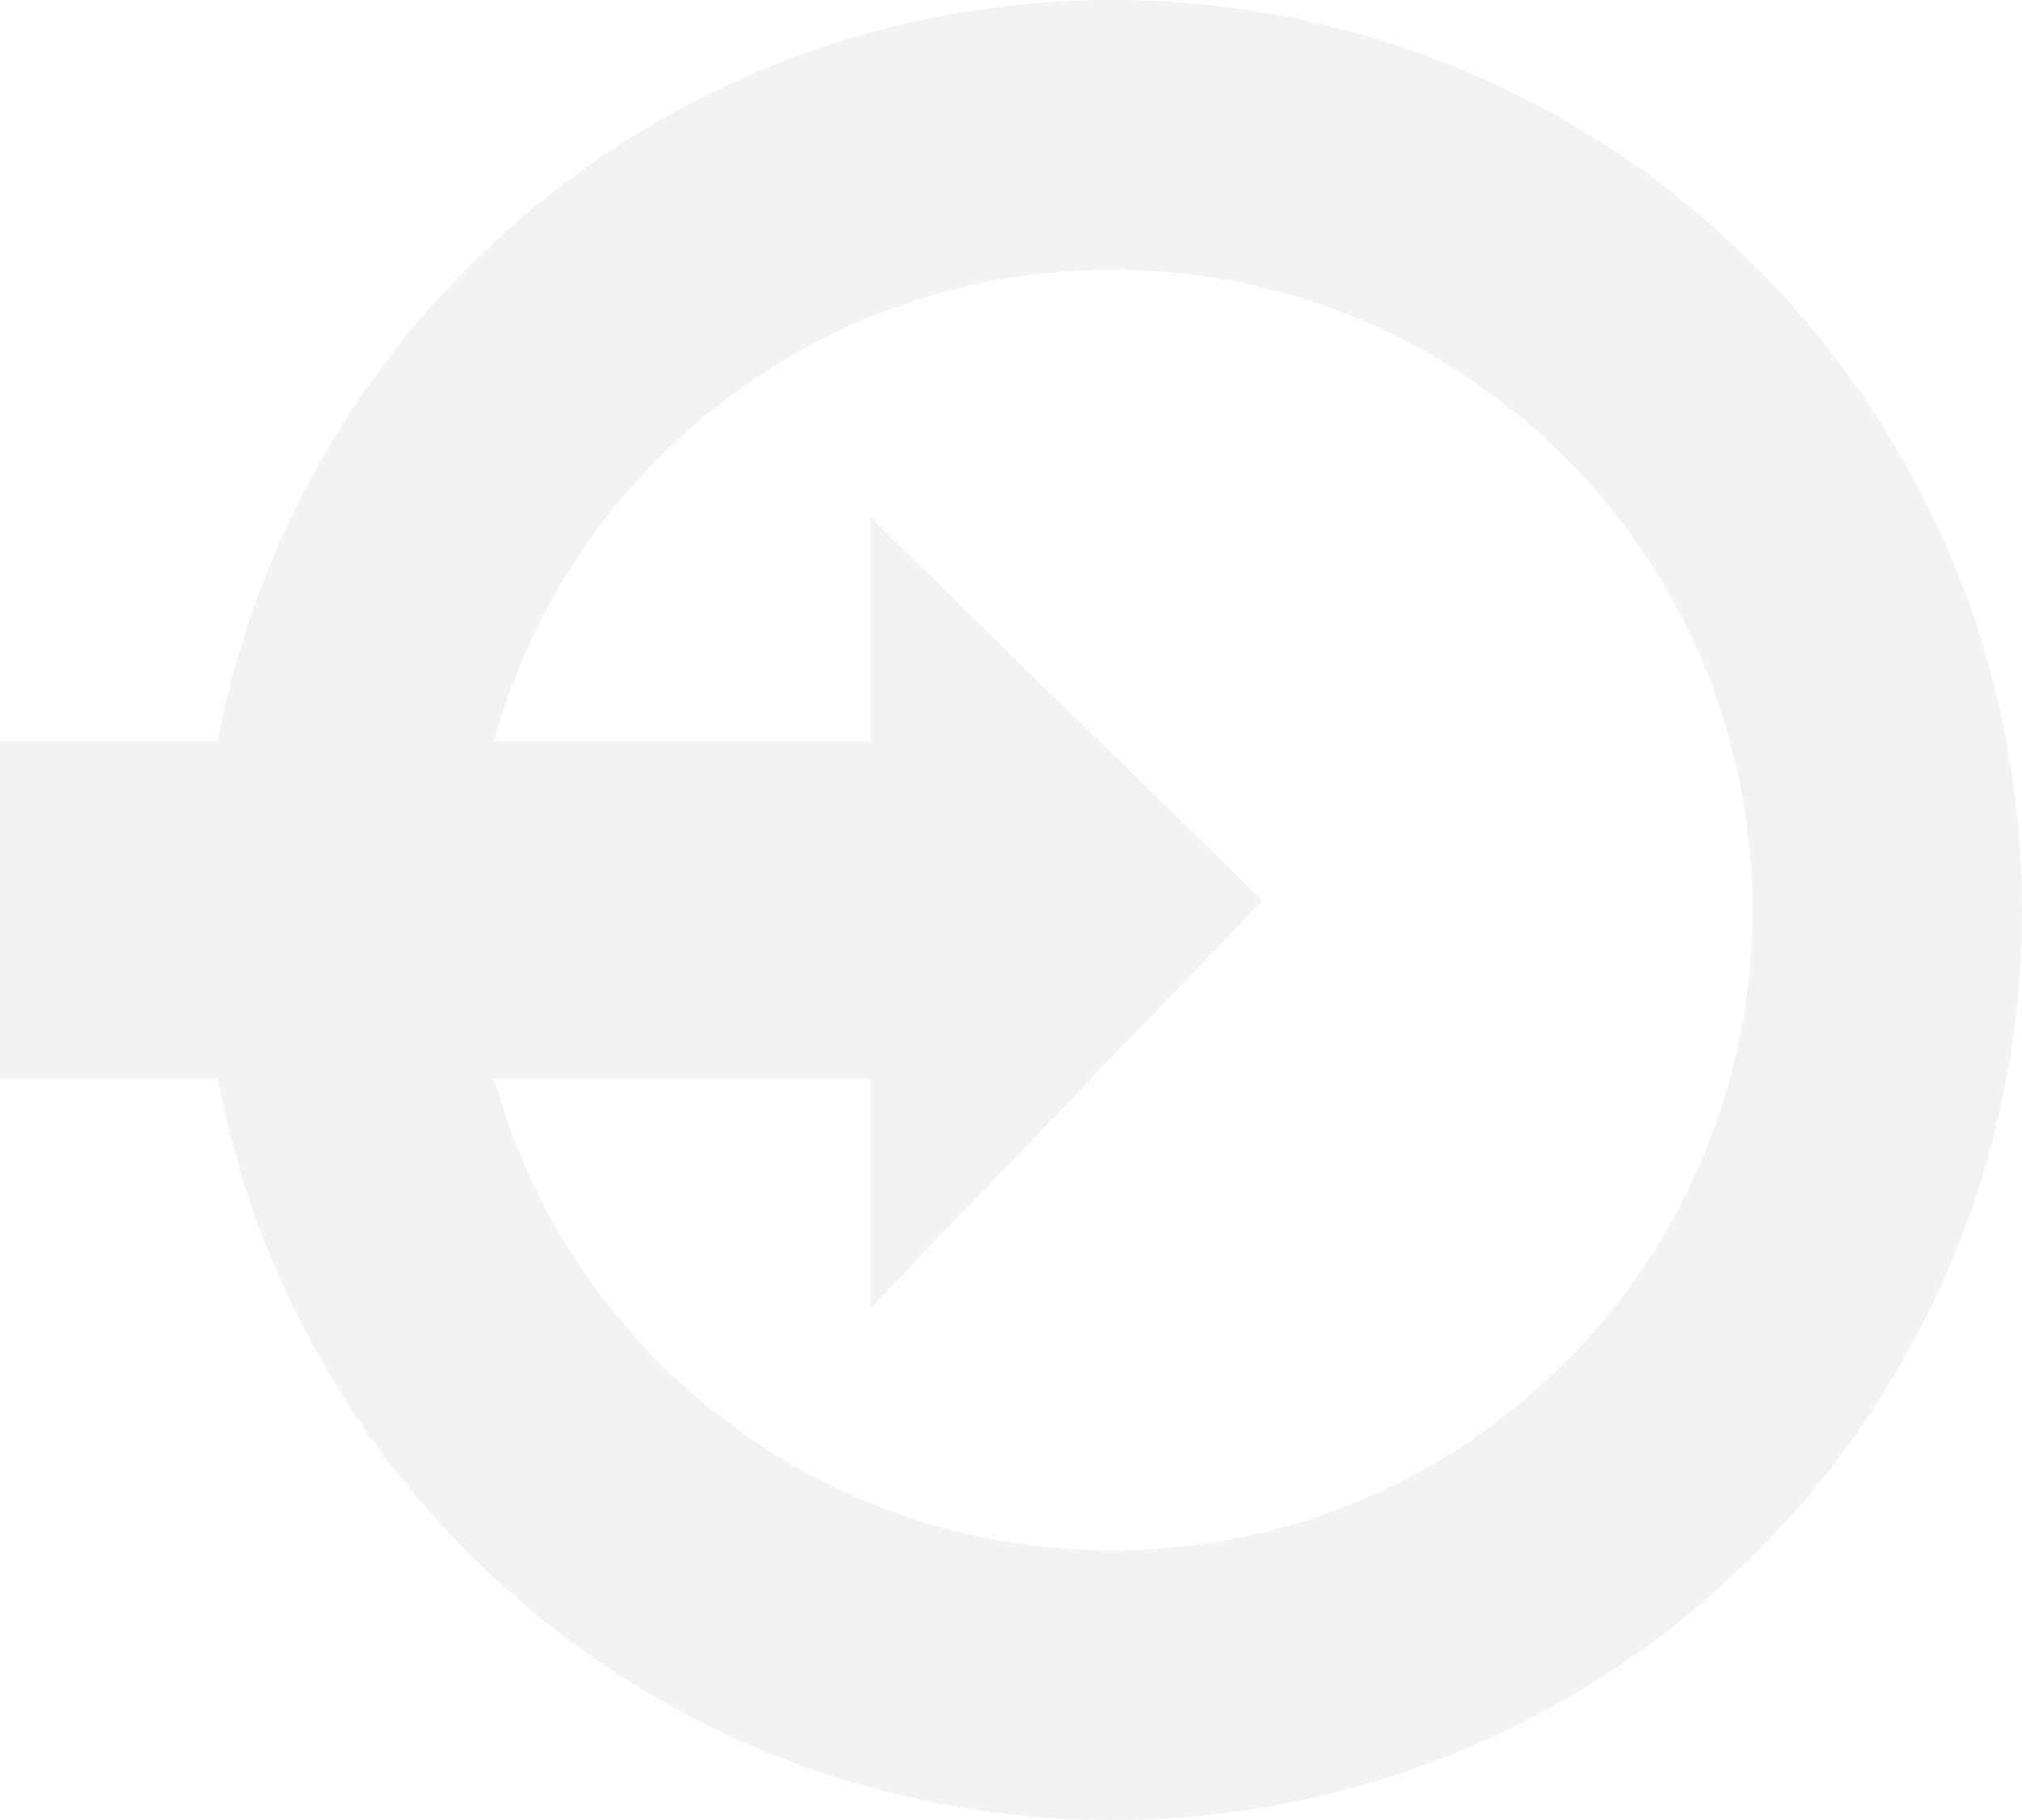
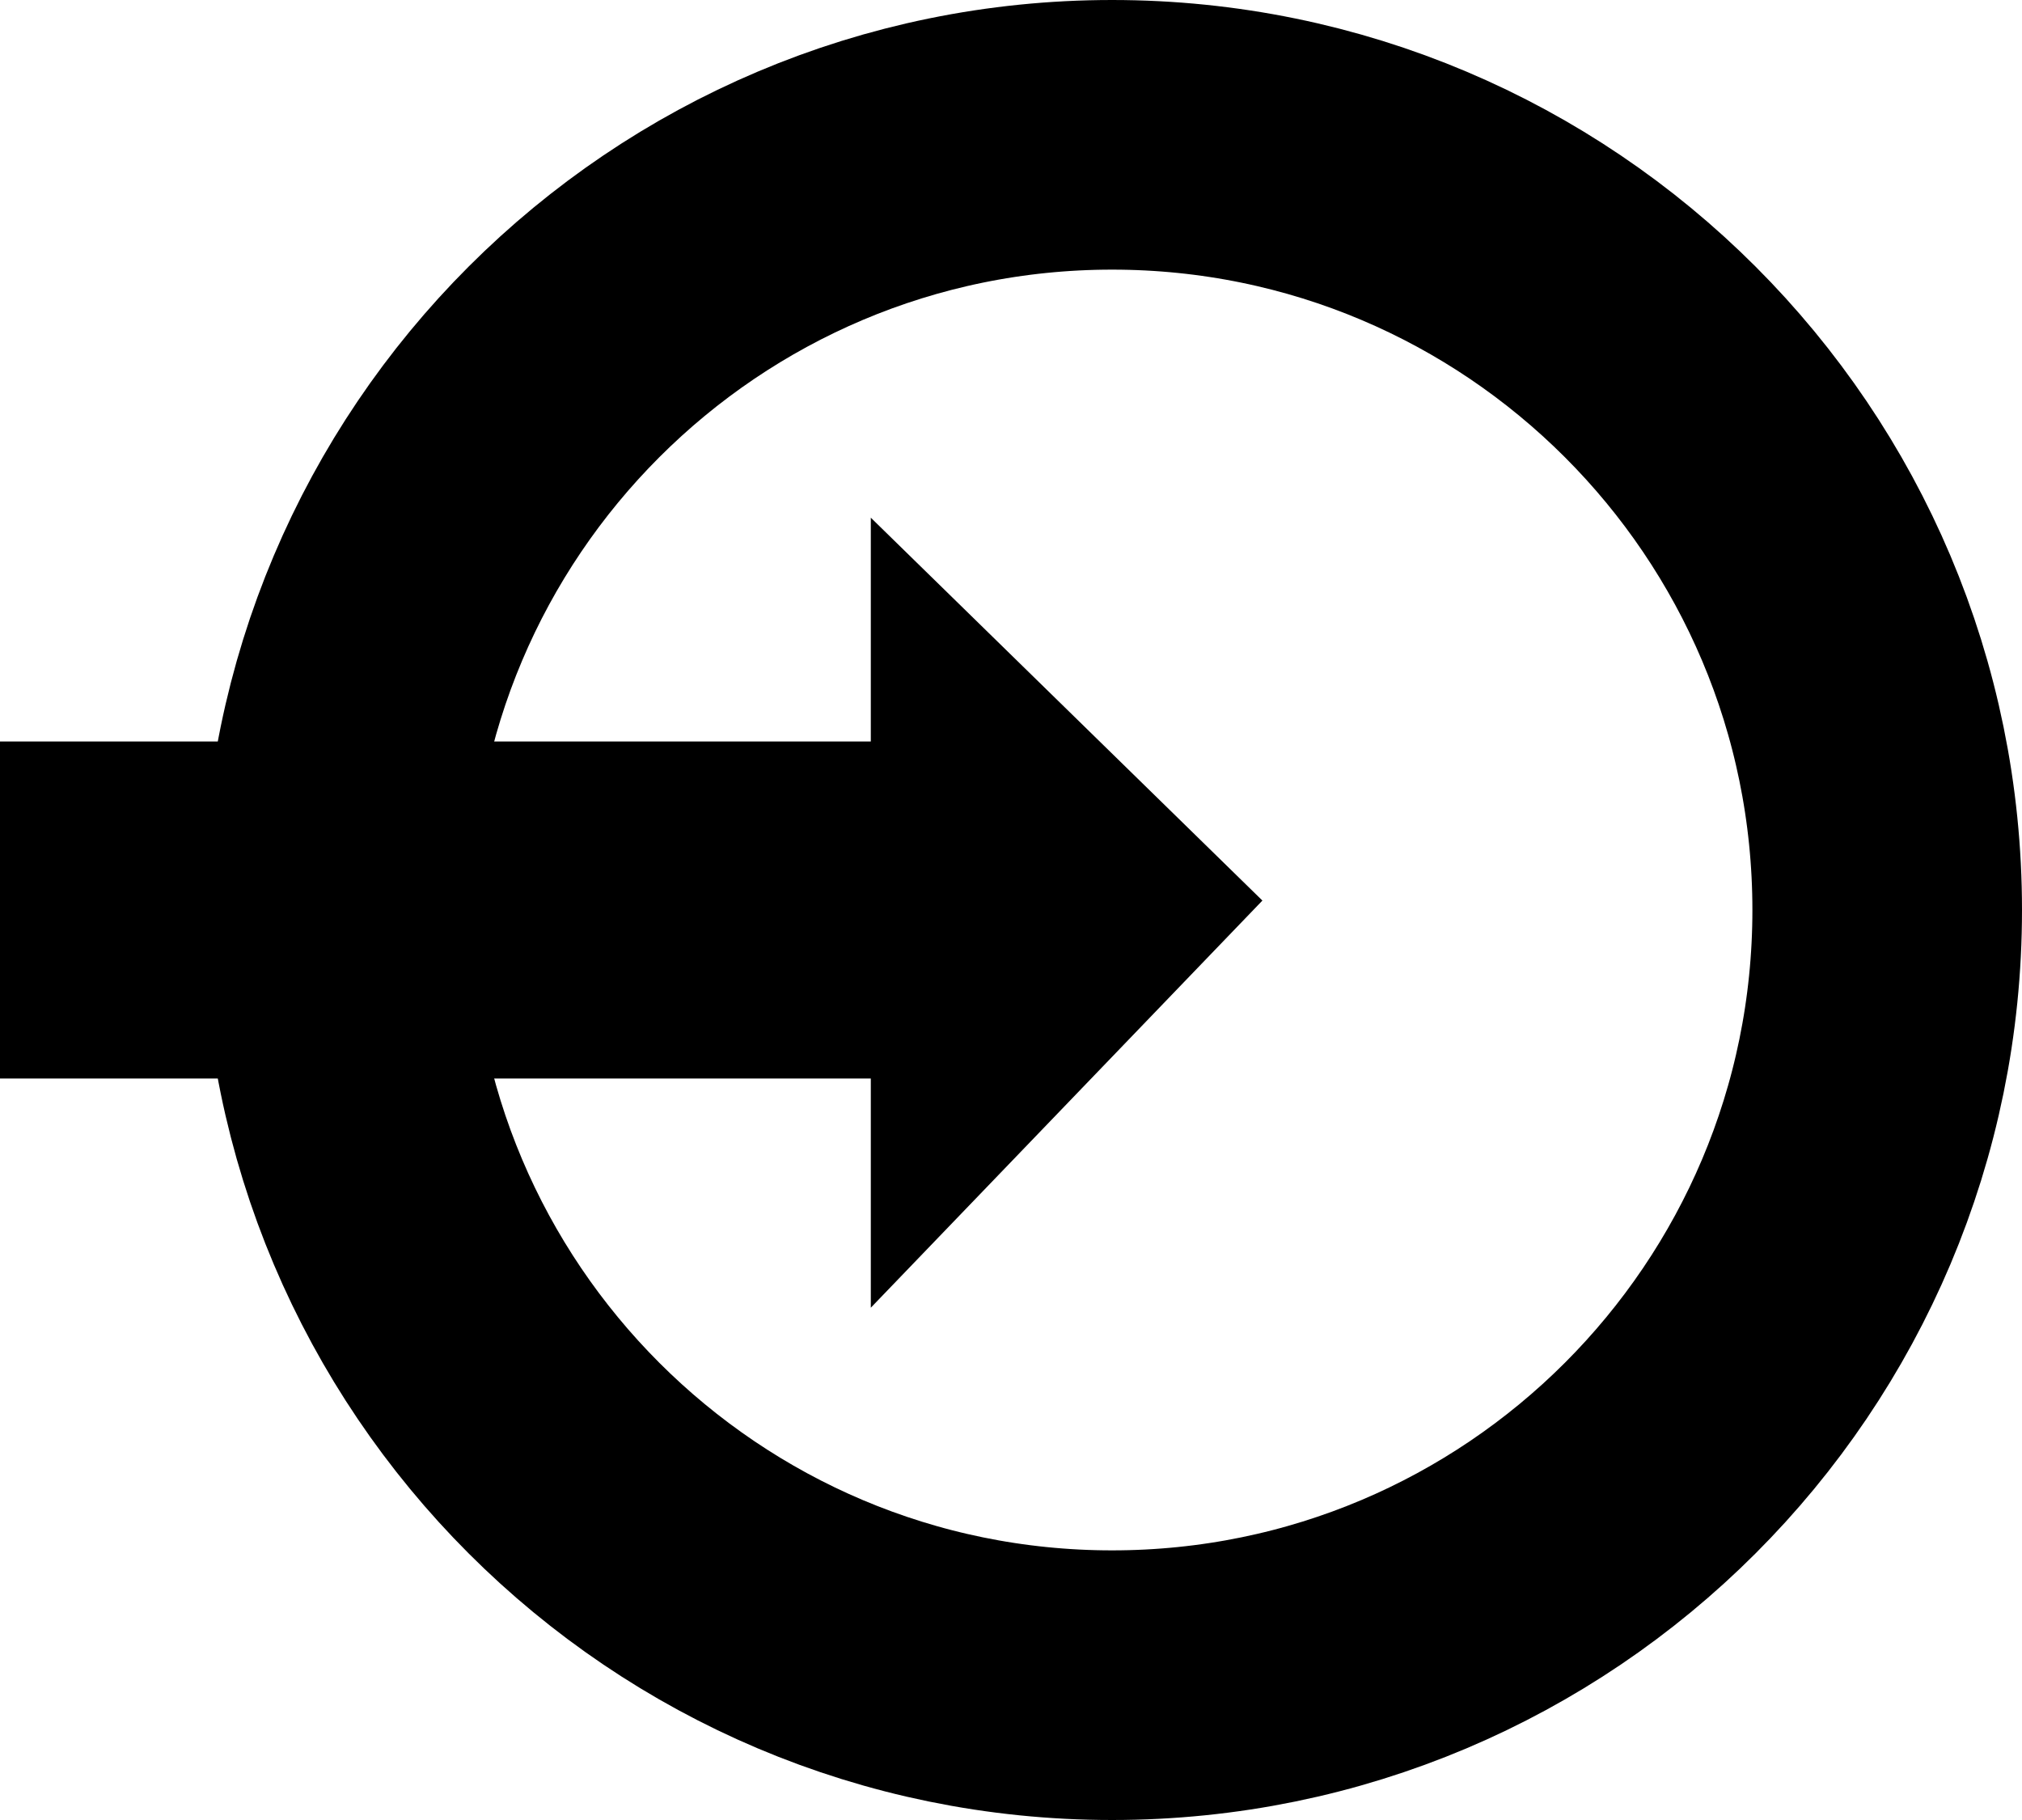
- <svg xmlns="http://www.w3.org/2000/svg" version="1.1" baseProfile="tiny" x="0px" y="0px" width="30px" height="27px" viewBox="0 0 30 27" xml:space="preserve">
-   <defs>
- </defs>
-   <circle fill-rule="evenodd" fill="none" stroke="#F3F3F3" stroke-width="4" stroke-linecap="round" stroke-linejoin="round" cx="16.5" cy="13.5" r="11.5" />
-   <rect y="11" fill-rule="evenodd" fill="#F3F3F3" width="13" height="5" />
-   <polygon fill-rule="evenodd" fill="#F3F3F3" points="12.92,7.68 12.92,19.4 18.73,13.36 " />
+ <svg xmlns="http://www.w3.org/2000/svg" version="1.1" baseProfile="tiny" id="Capa_1" x="0px" y="0px" width="30px" height="27px" viewBox="0 0 30 27" xml:space="preserve">
+   <circle fill="none" stroke="#000000" stroke-width="4" stroke-linecap="round" stroke-linejoin="round" cx="16.5" cy="13.5" r="11.5" />
+   <rect y="11" width="13" height="5" />
+   <polygon points="12.92,7.68 12.92,19.4 18.73,13.36 " />
</svg>
